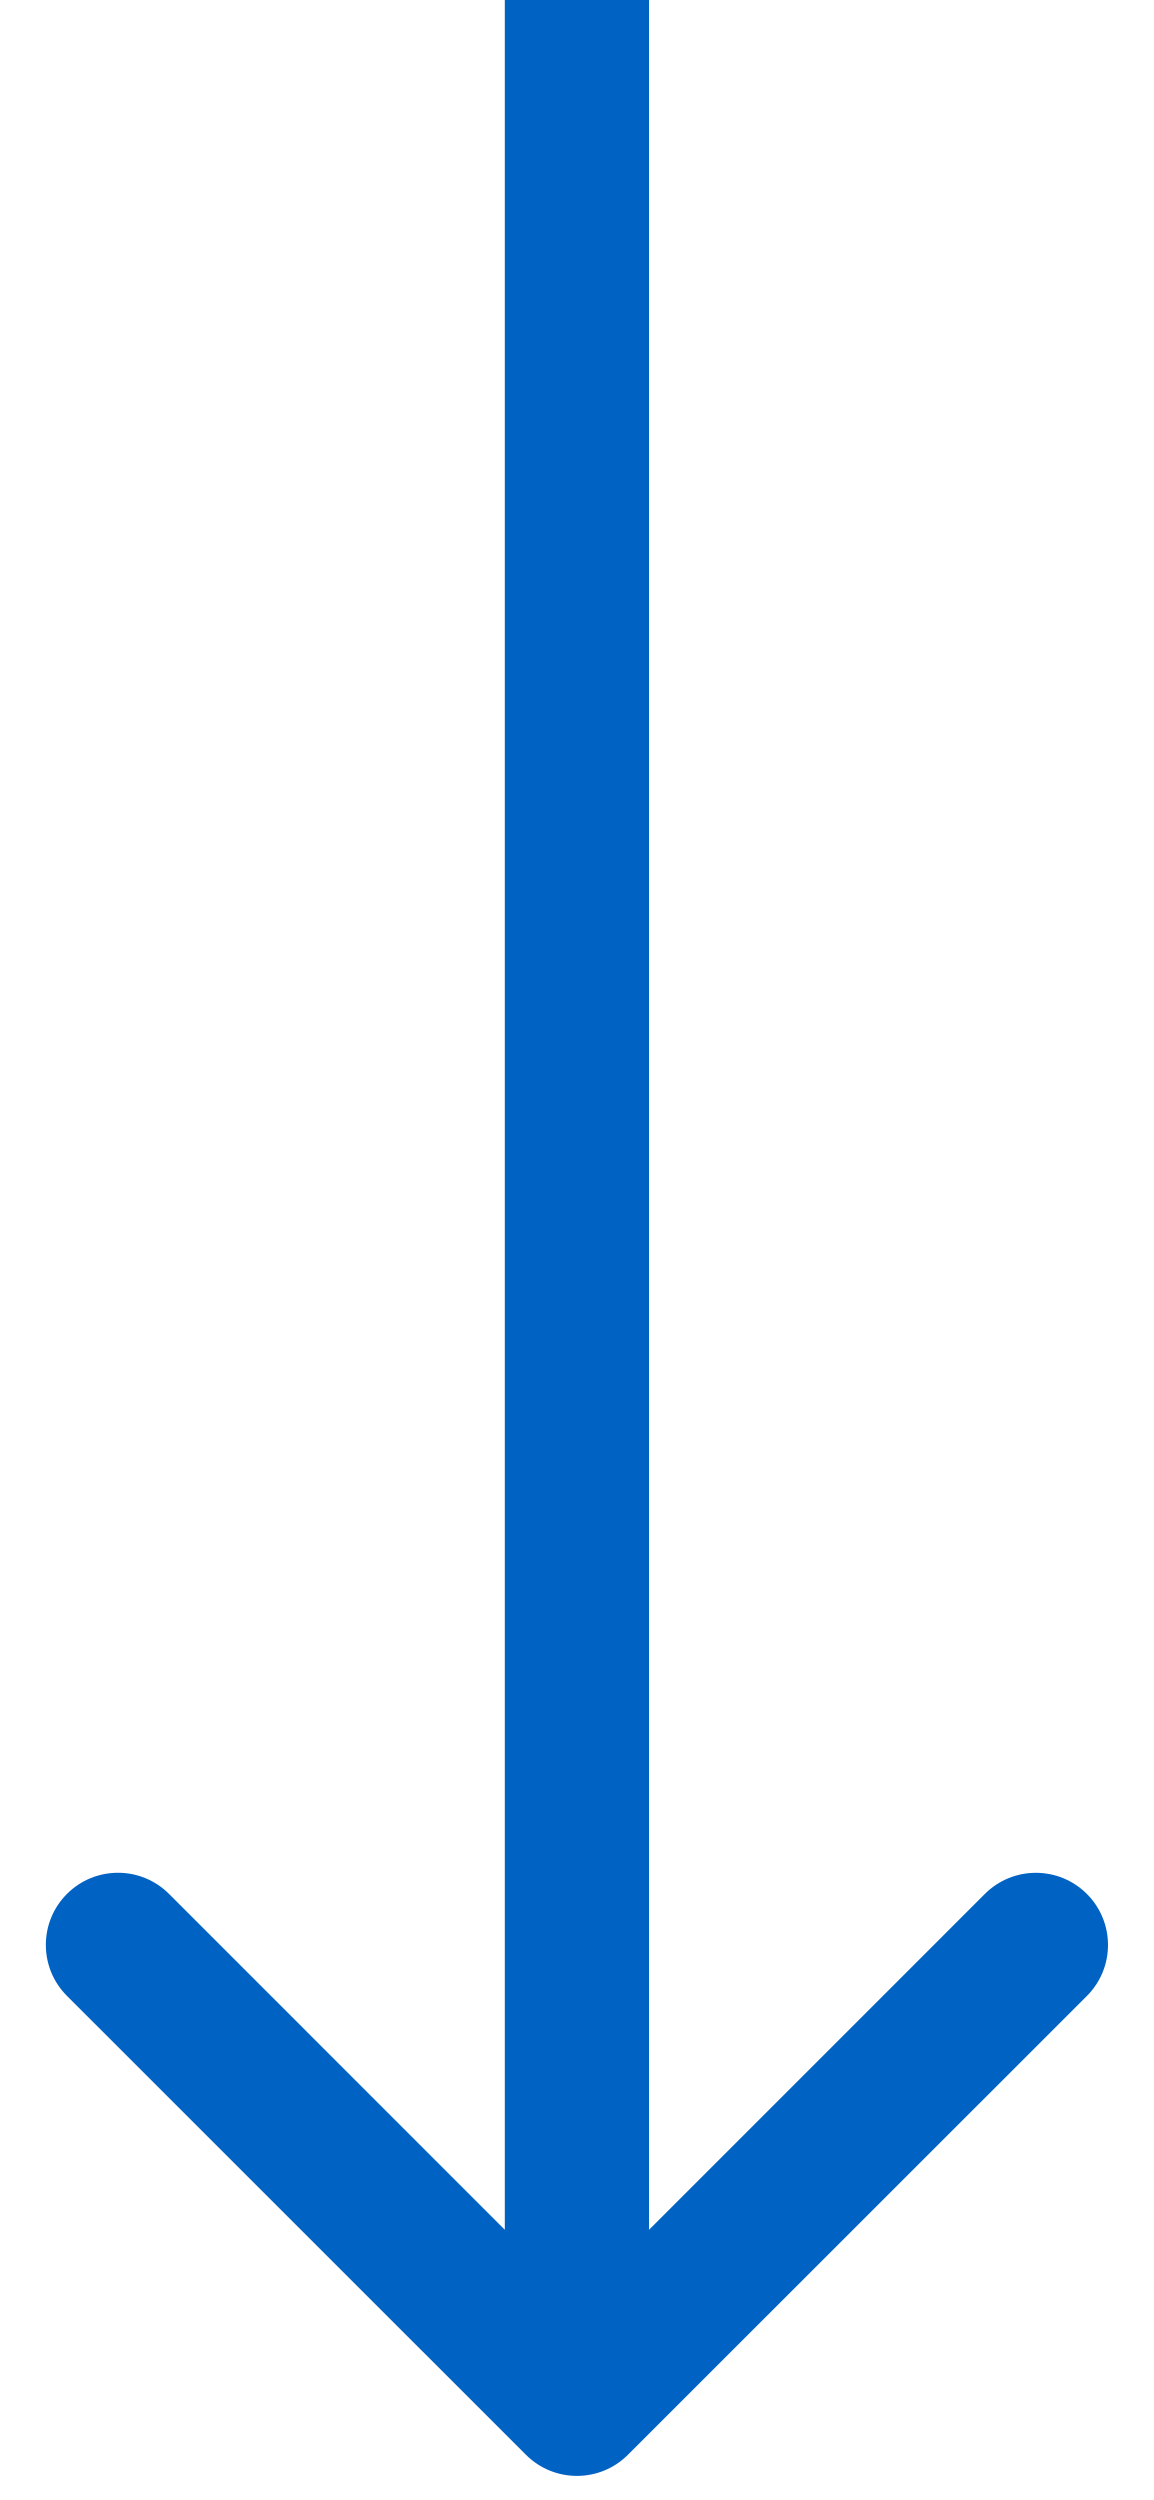
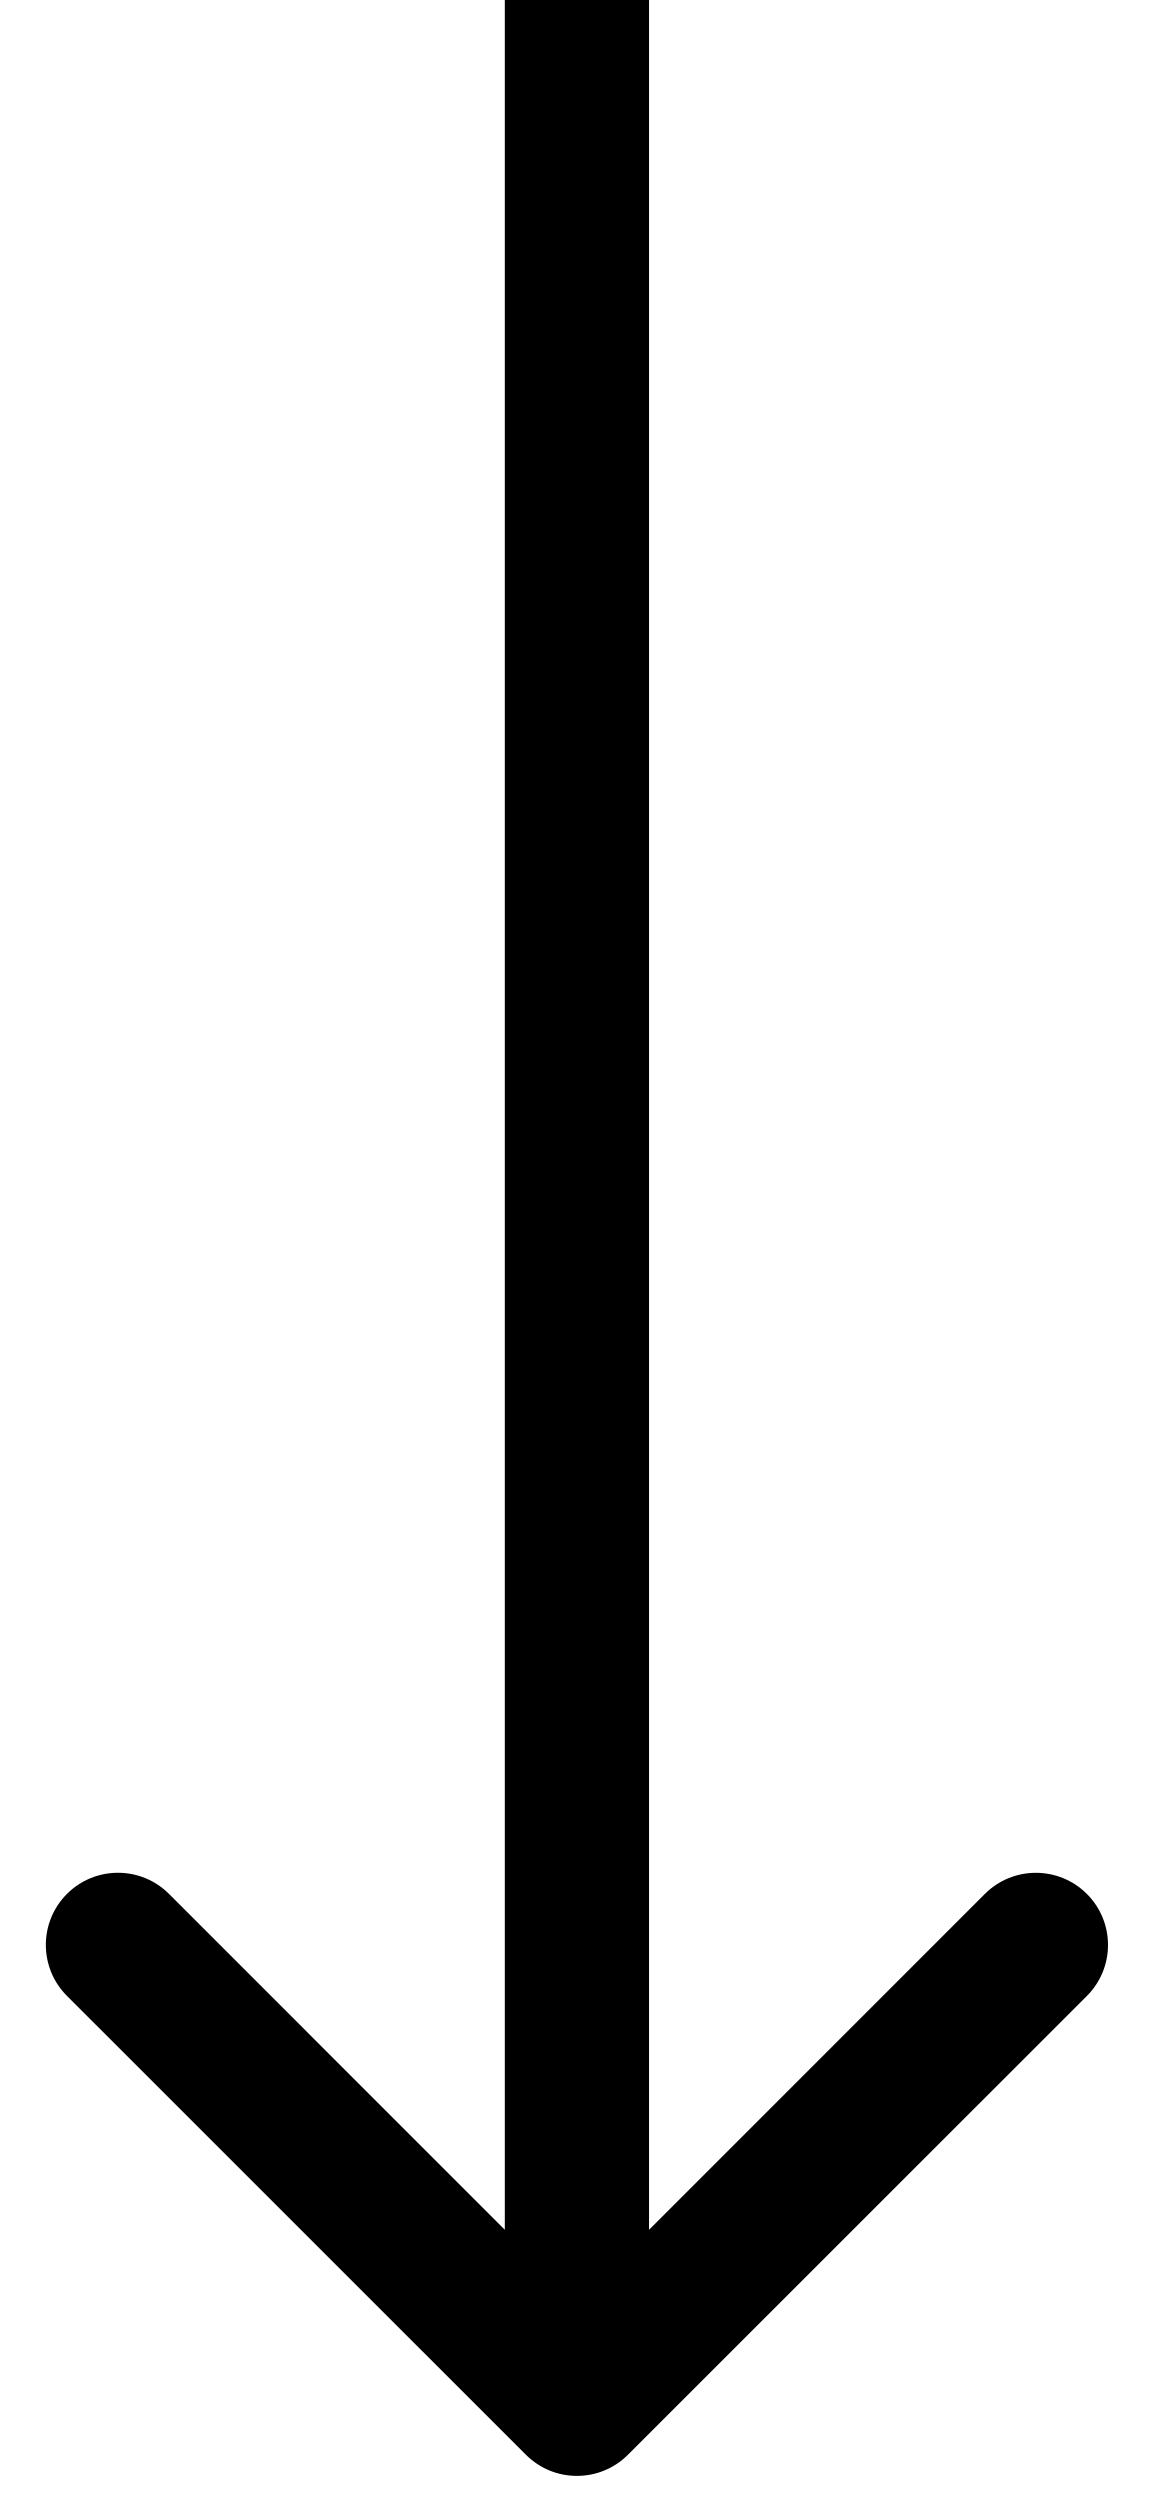
- <svg xmlns="http://www.w3.org/2000/svg" fill="none" class="tco-ai-success-list-item-icon" viewBox="0 0 24 52" width="24" height="52">
-   <path fill="#0062C3" d="M13.06 51.06a1.5 1.5 0 0 1-2.12 0l-9.547-9.545a1.5 1.5 0 1 1 2.122-2.122L12 47.88l8.485-8.486a1.5 1.5 0 1 1 2.122 2.122L13.06 51.06ZM12 0h1.5v50h-3V0H12Z" />
+ <svg xmlns="http://www.w3.org/2000/svg" class="tco-ai-success-list-item-icon" viewBox="0 0 24 52" width="24" height="52">
+   <path d="M13.06 51.06a1.5 1.5 0 0 1-2.12 0l-9.547-9.545a1.5 1.5 0 1 1 2.122-2.122L12 47.88l8.485-8.486a1.5 1.5 0 1 1 2.122 2.122L13.06 51.06ZM12 0h1.5v50h-3V0H12Z" />
</svg>
